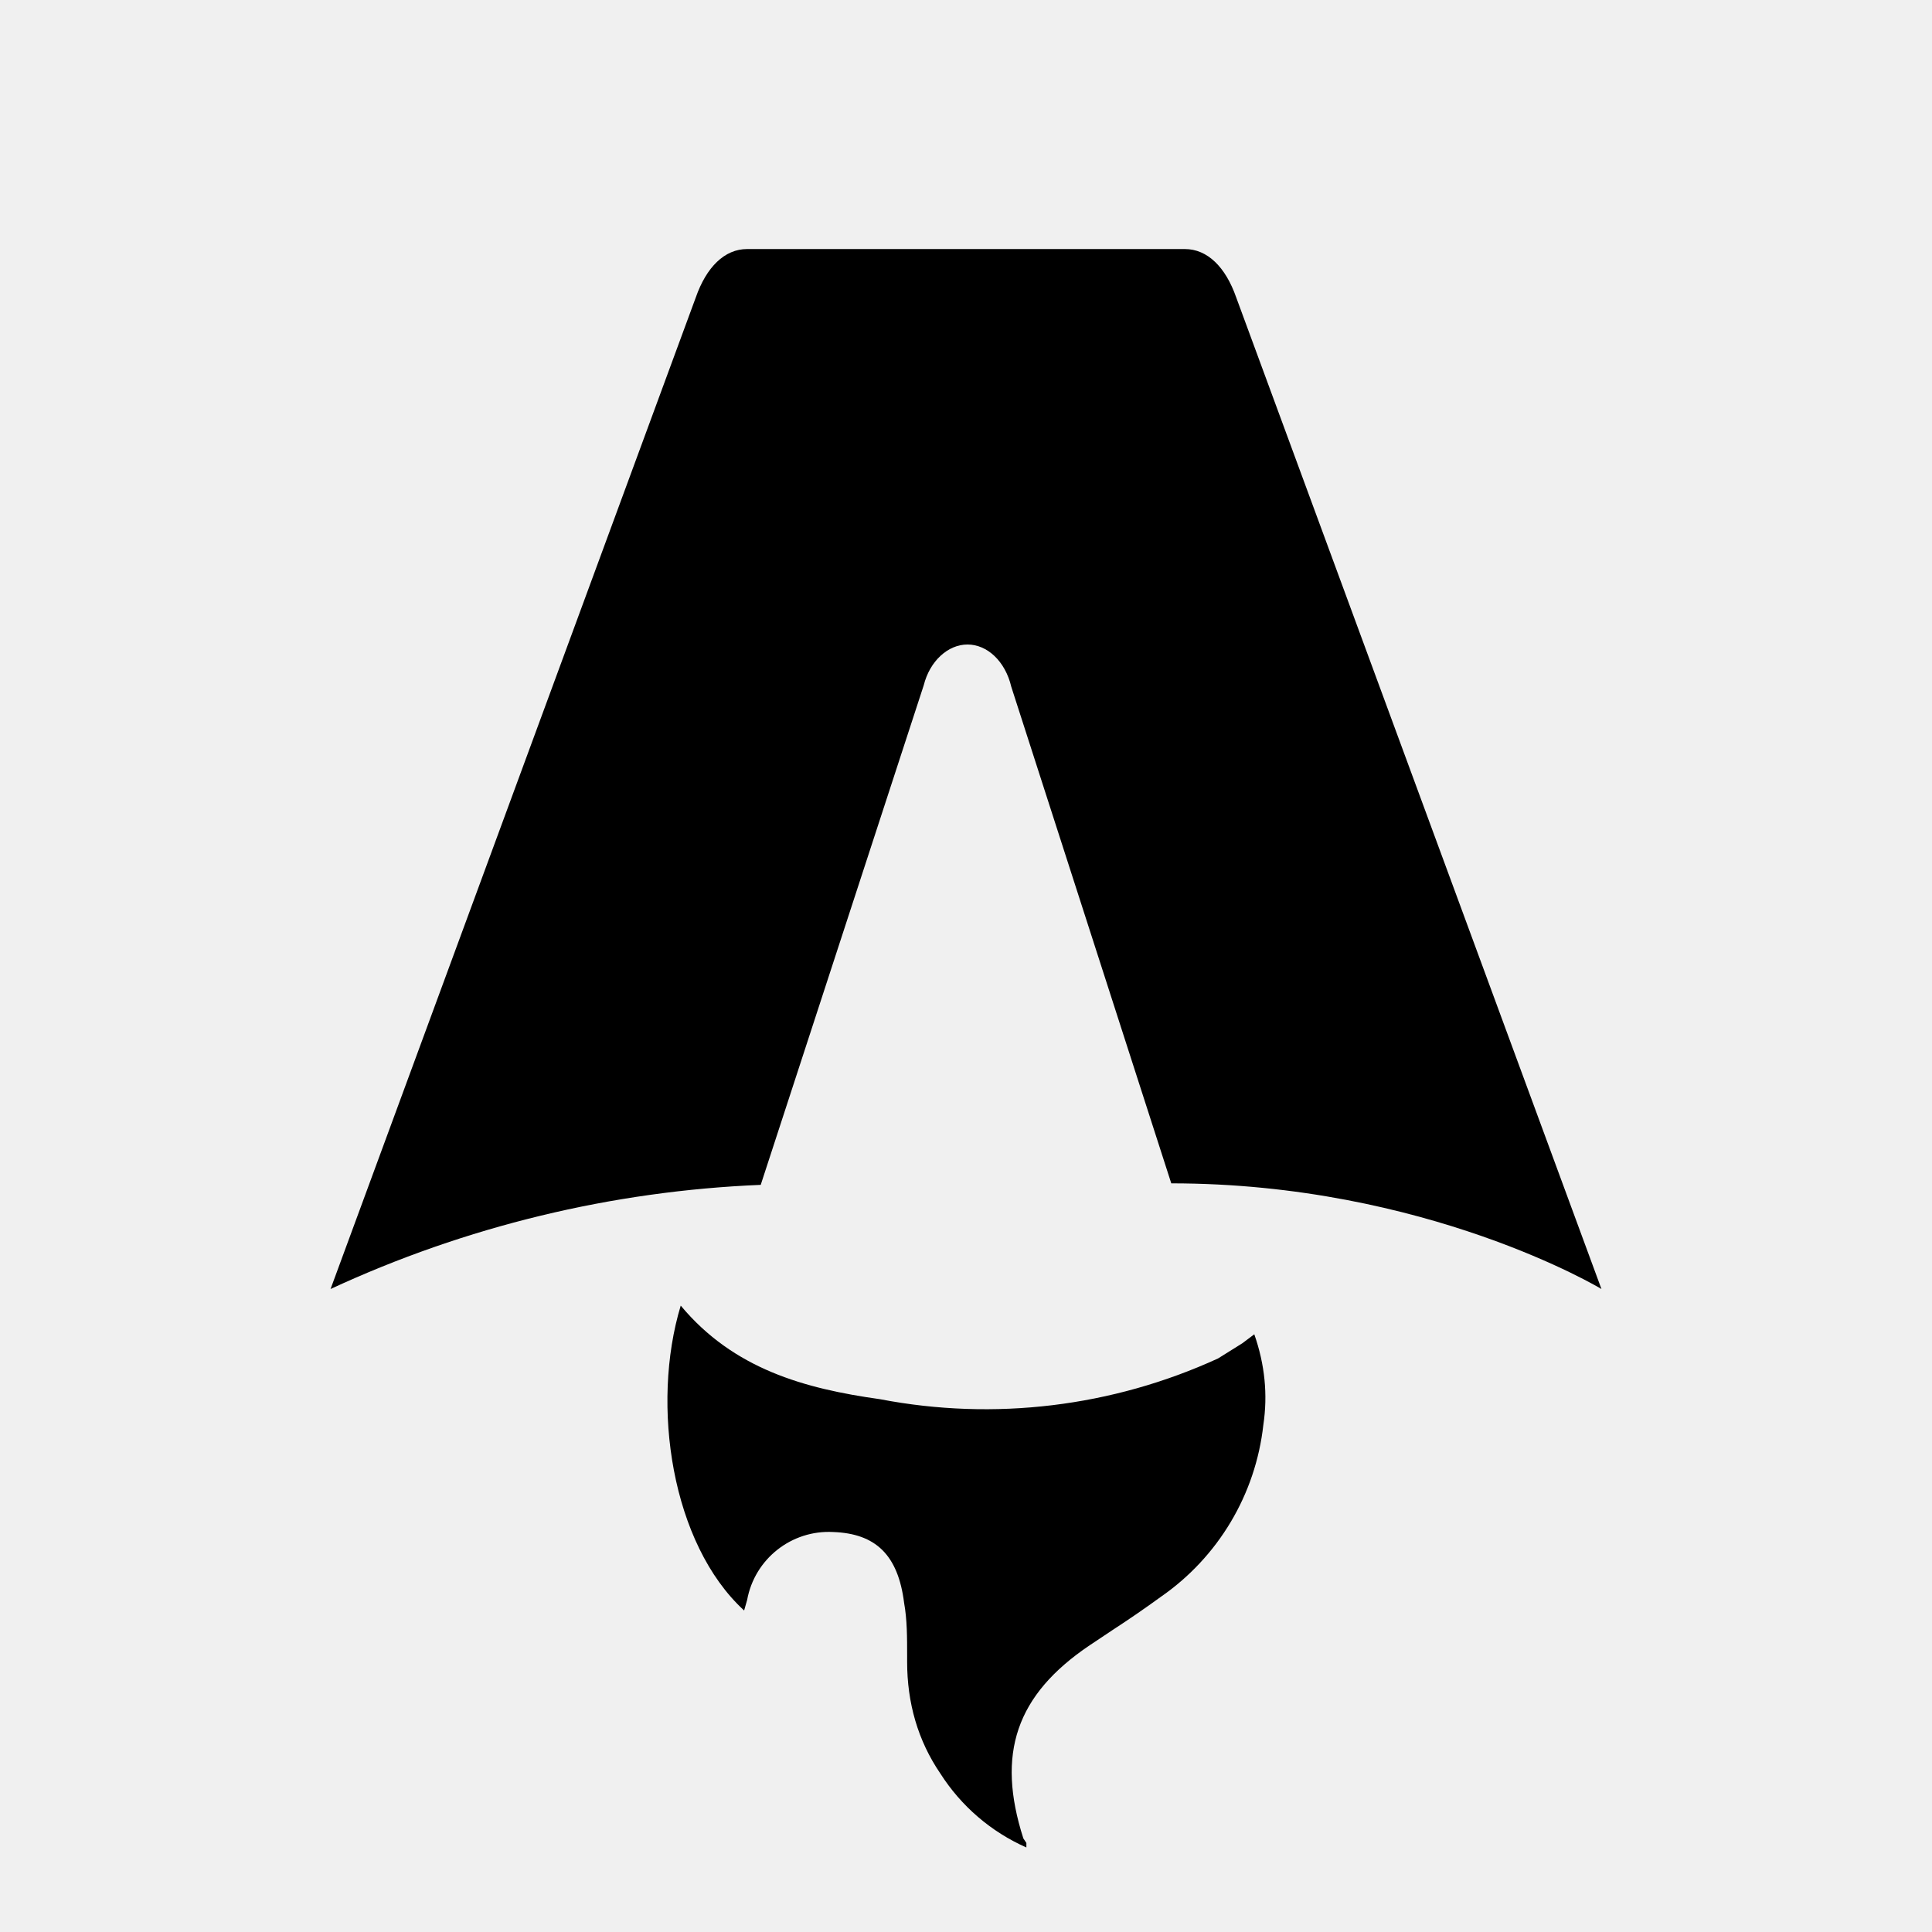
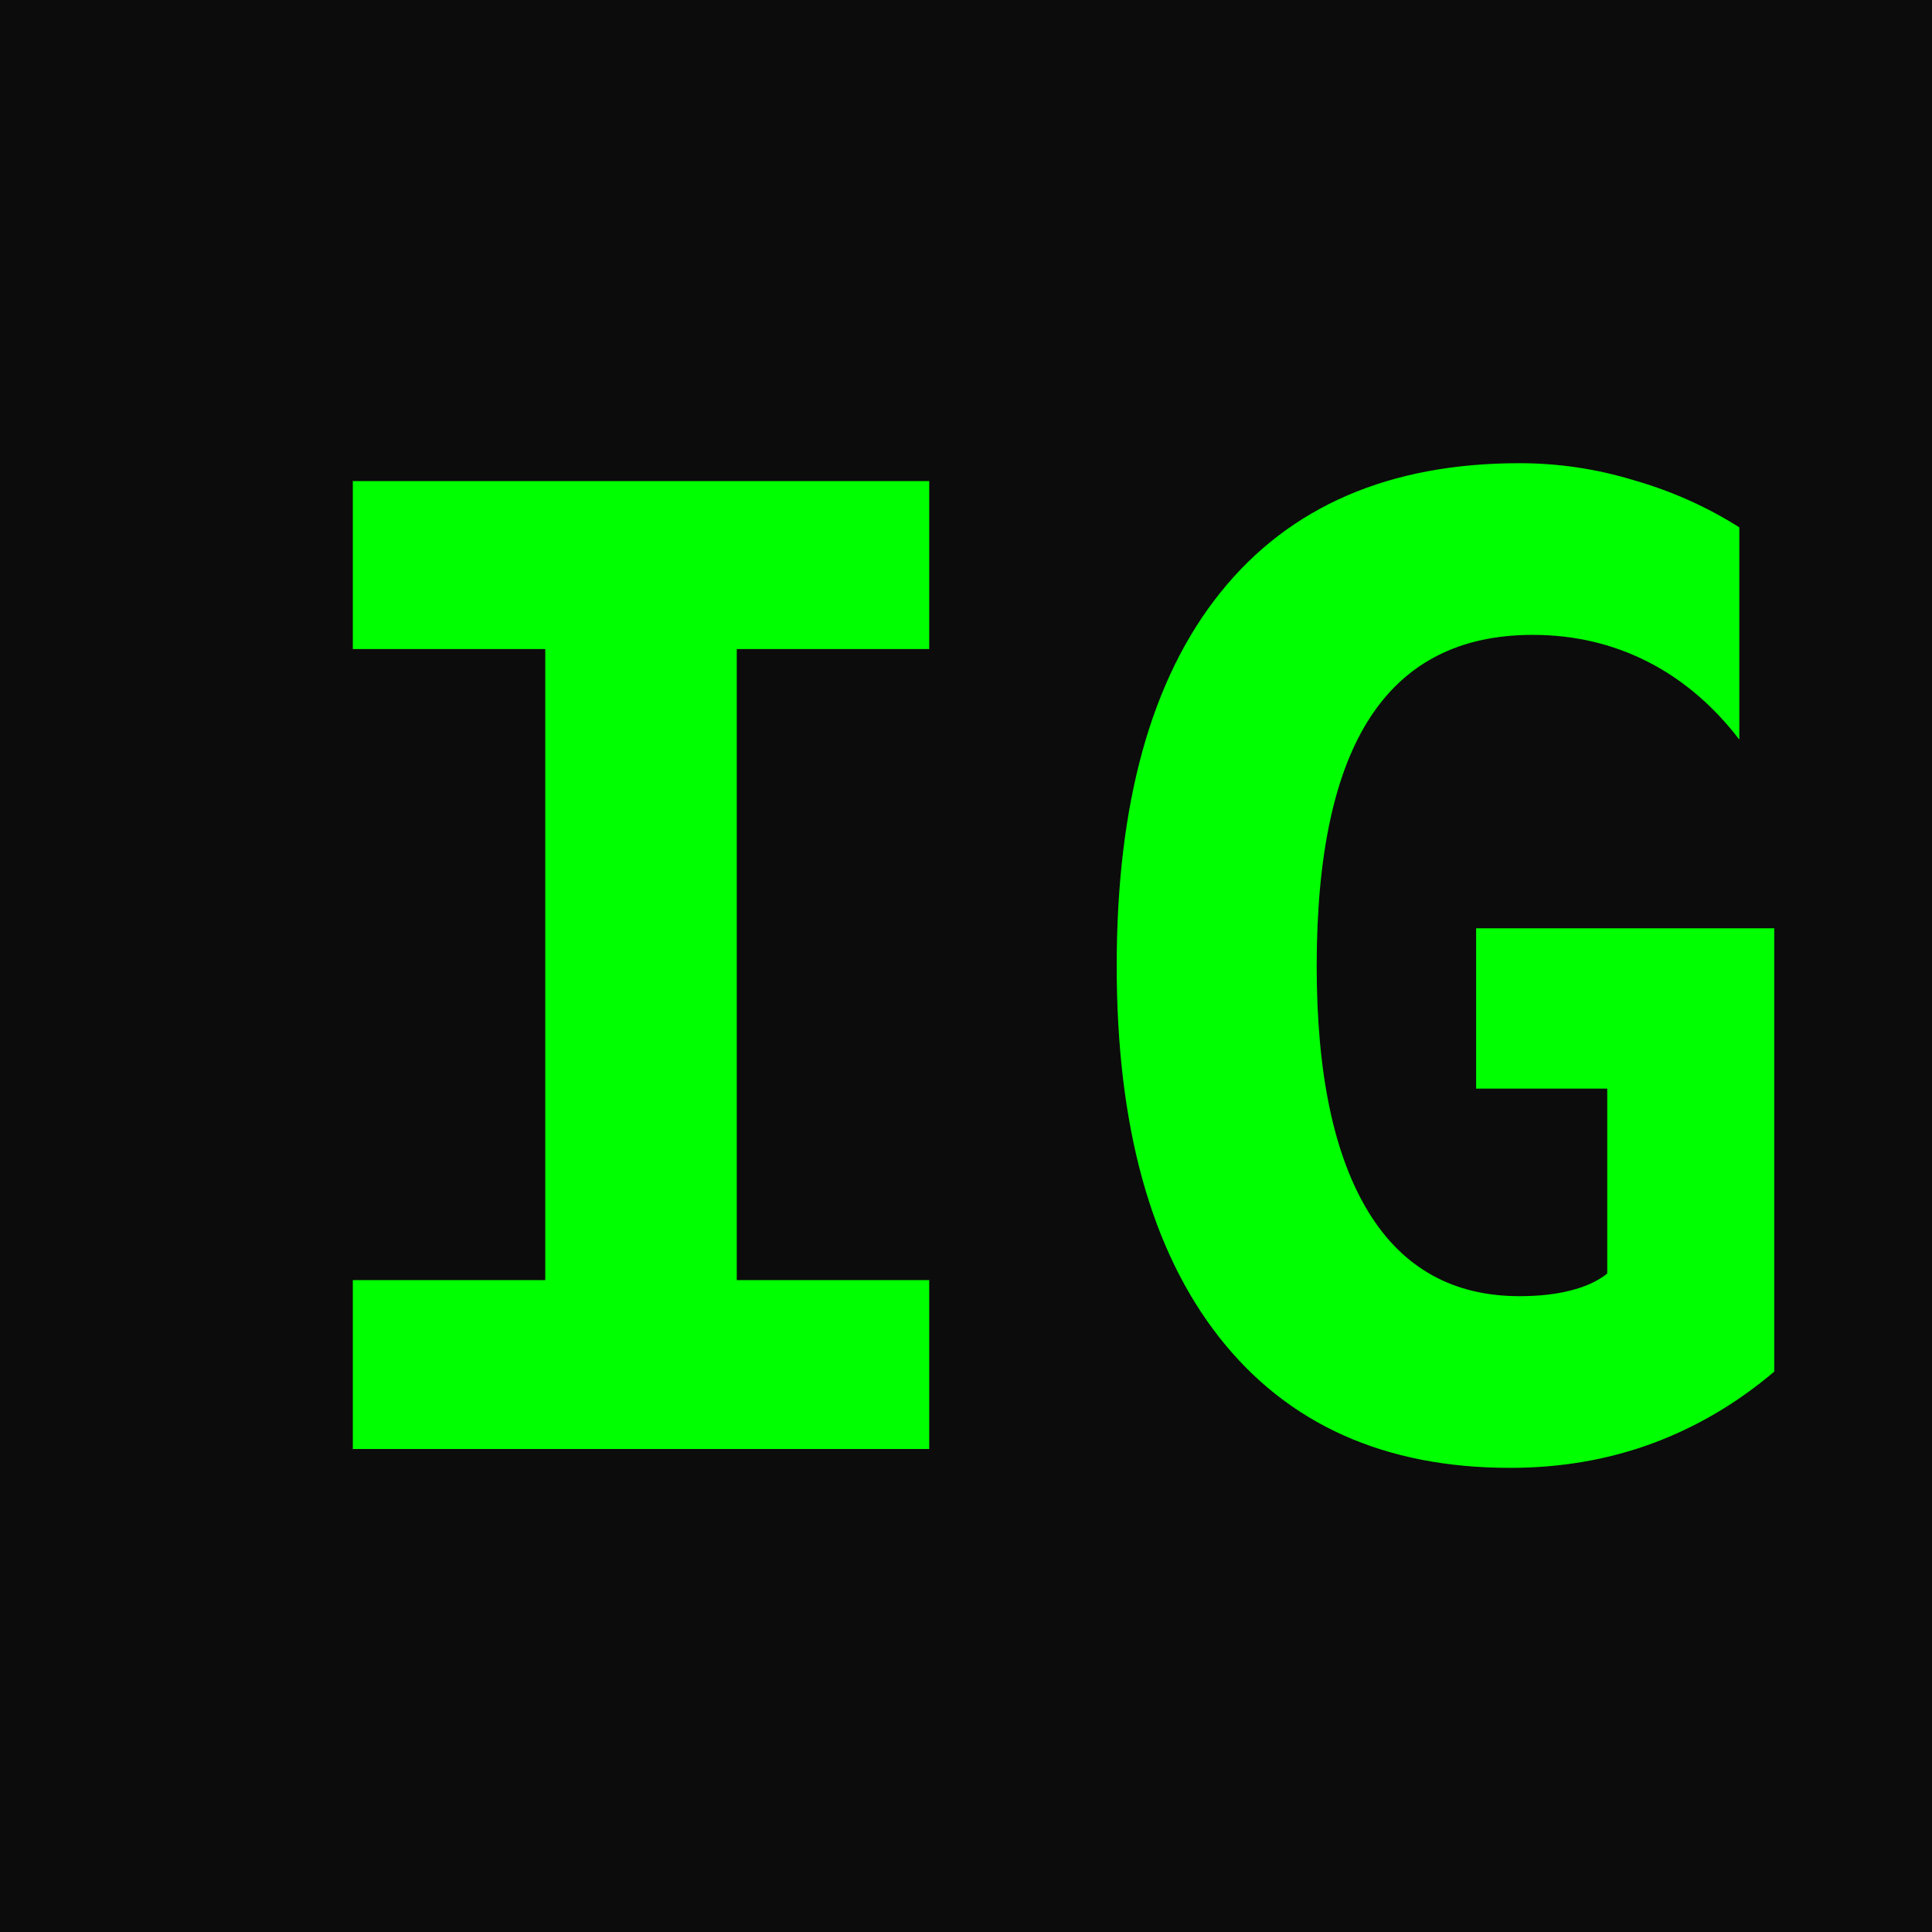
- <svg xmlns="http://www.w3.org/2000/svg" fill="none" viewBox="0 0 128 128">
-   <path d="M50.4 78.5a75.1 75.1 0 0 0-28.5 6.9l24.2-65.7c.7-2 1.9-3.2 3.4-3.2h29c1.5 0 2.7 1.2 3.4 3.2l24.2 65.7s-11.6-7-28.5-7L67 45.5c-.4-1.7-1.6-2.8-2.9-2.8-1.3 0-2.5 1.1-2.9 2.7L50.4 78.5Zm-1.1 28.2Zm-4.2-20.2c-2 6.6-.6 15.8 4.2 20.2a17.5 17.5 0 0 1 .2-.7 5.5 5.5 0 0 1 5.7-4.5c2.8.1 4.3 1.5 4.7 4.7.2 1.1.2 2.3.2 3.5v.4c0 2.7.7 5.2 2.2 7.4a13 13 0 0 0 5.7 4.9v-.3l-.2-.3c-1.8-5.6-.5-9.5 4.4-12.8l1.5-1a73 73 0 0 0 3.2-2.2 16 16 0 0 0 6.8-11.4c.3-2 .1-4-.6-6l-.8.6-1.6 1a37 37 0 0 1-22.4 2.7c-5-.7-9.7-2-13.2-6.2Z" />
-   <style>
-         path { fill: #000; }
-         @media (prefers-color-scheme: dark) {
-             path { fill: #FFF; }
-         }
-     </style>
+ <svg xmlns="http://www.w3.org/2000/svg" viewBox="0 0 32 32">
+   <rect width="32" height="32" fill="#0c0c0c" />
+   <text x="4" y="24" font-family="monospace" font-size="22" font-weight="bold" fill="#00ff00">IG</text>
</svg>
